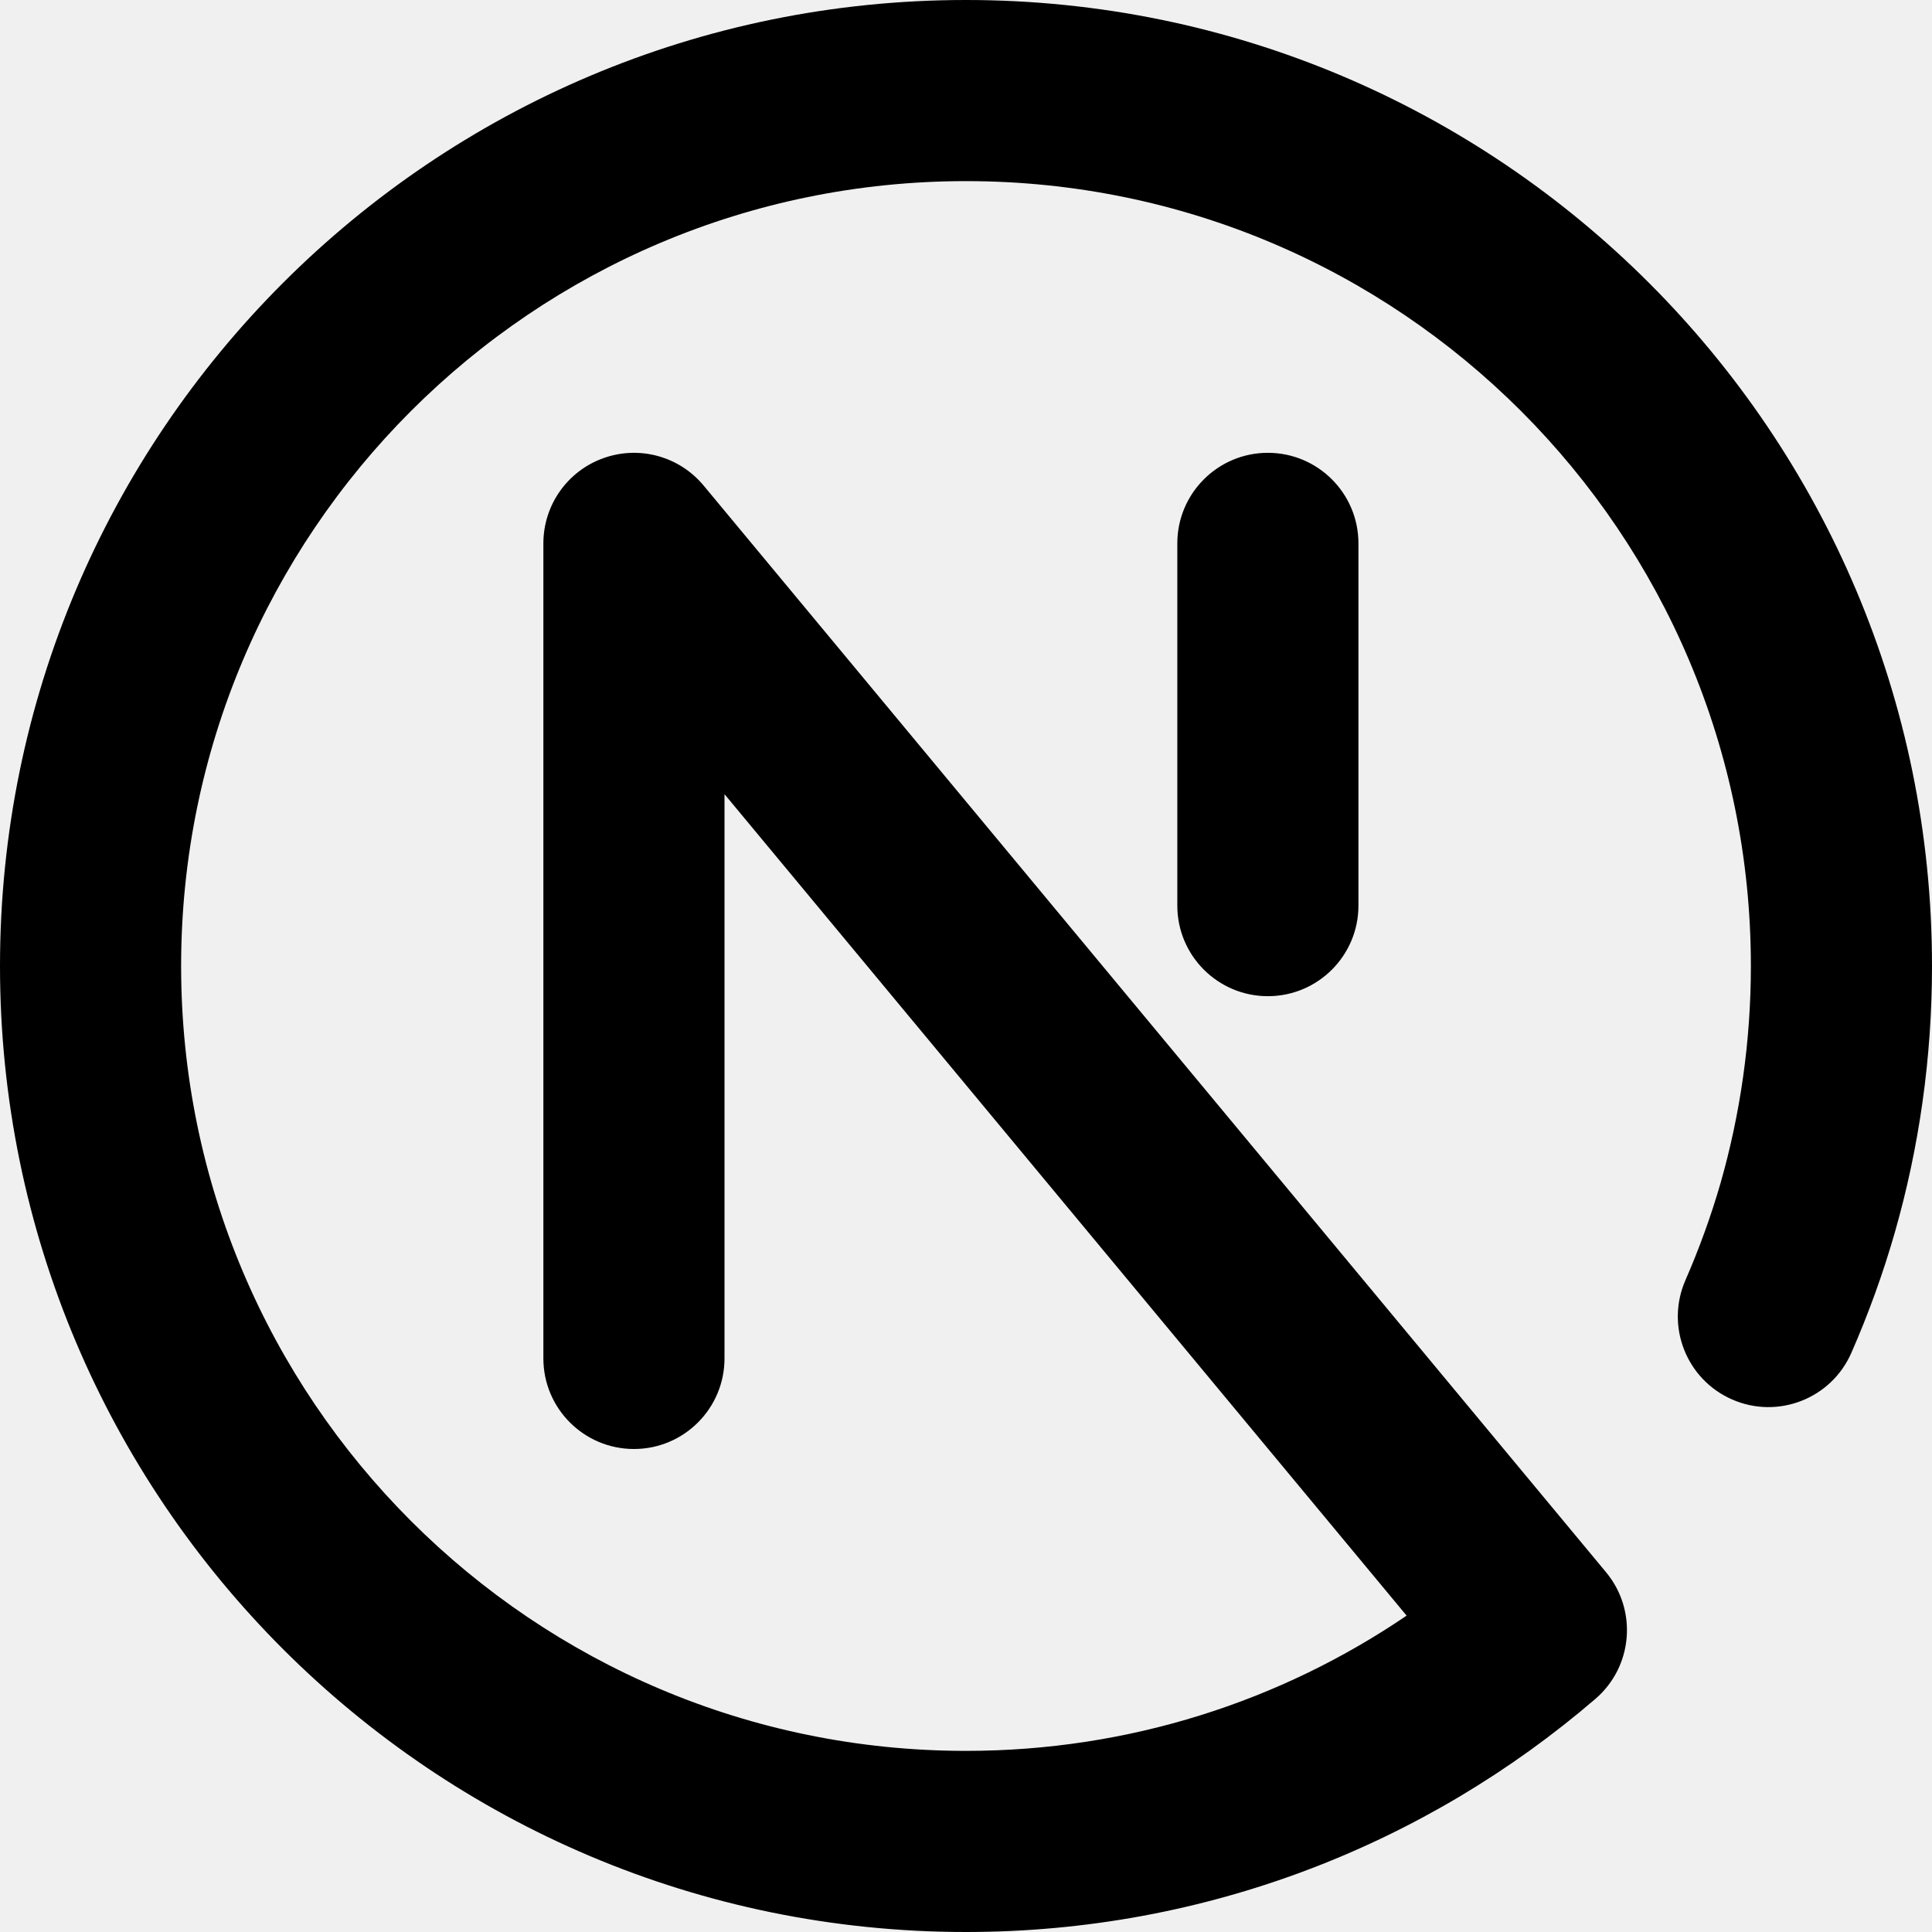
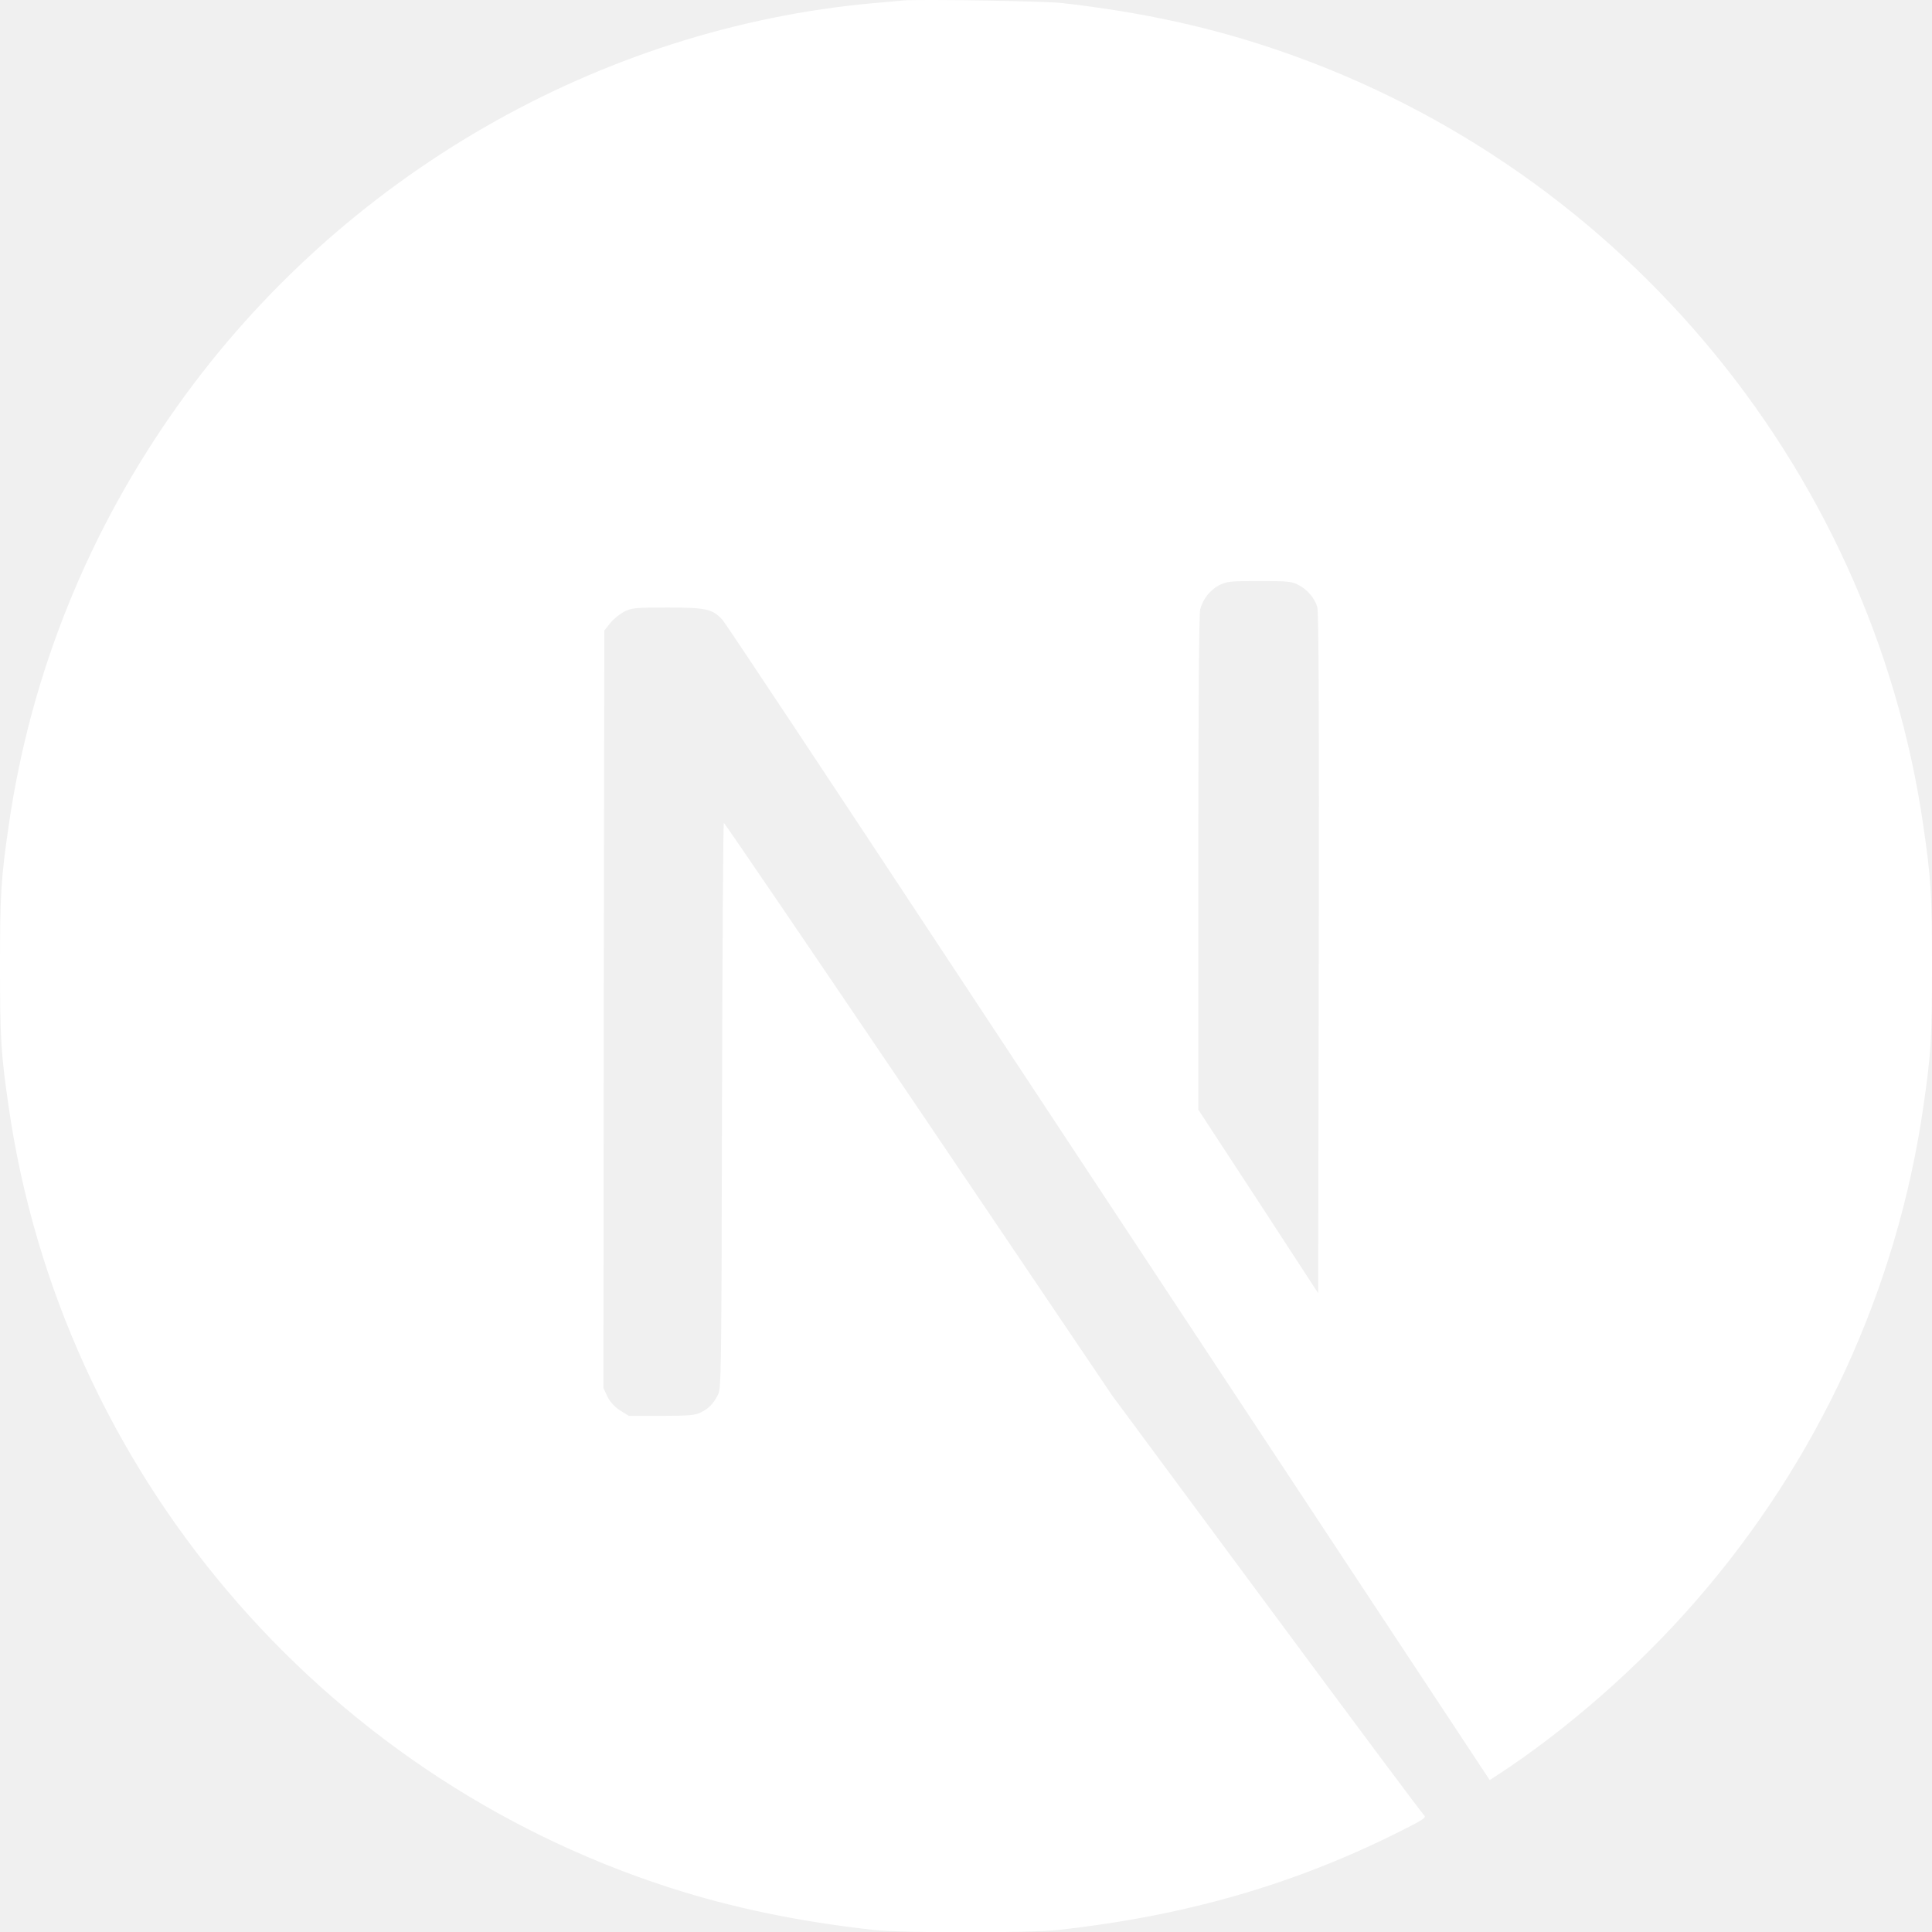
- <svg xmlns="http://www.w3.org/2000/svg" width="800px" height="800px" viewBox="0 0 16 16" fill="none">
-   <path fill-rule="evenodd" clip-rule="evenodd" d="M8 1.5C4.41 1.5 1.5 4.41 1.5 8C1.5 11.59 4.41 14.5 8 14.5C9.353 14.5 10.609 14.087 11.649 13.38L6 6.577V11.25C6 11.664 5.664 12 5.25 12C4.836 12 4.5 11.664 4.5 11.25V4.5C4.5 4.184 4.698 3.902 4.995 3.795C5.293 3.687 5.625 3.778 5.827 4.021L13.301 13.021C13.562 13.336 13.523 13.802 13.213 14.069C11.813 15.272 9.991 16 8 16C3.582 16 0 12.418 0 8C0 3.582 3.582 0 8 0C12.418 0 16 3.582 16 8C16 8.764 15.893 9.505 15.692 10.207C15.594 10.549 15.473 10.882 15.332 11.204C15.166 11.583 14.724 11.756 14.345 11.59C13.965 11.424 13.792 10.982 13.958 10.602C14.072 10.341 14.17 10.071 14.25 9.794C14.412 9.225 14.5 8.623 14.5 8C14.5 4.41 11.59 1.5 8 1.5ZM10.5 3.75C10.914 3.75 11.25 4.086 11.25 4.5V7.5C11.25 7.914 10.914 8.25 10.5 8.25C10.086 8.25 9.75 7.914 9.75 7.5V4.5C9.75 4.086 10.086 3.75 10.5 3.75Z" fill="#000000" />
+ <svg xmlns="http://www.w3.org/2000/svg" width="800px" height="800px" viewBox="0 0 24 24" fill="none">
+   <g id="SVGRepo_bgCarrier" stroke-width="0" />
+   <g id="SVGRepo_tracerCarrier" stroke-linecap="round" stroke-linejoin="round" />
+   <g id="SVGRepo_iconCarrier">
+     <g clip-path="url(#clip0)">
+       <path d="M11.214 0.006C11.162 0.011 10.998 0.028 10.85 0.039C7.442 0.347 4.249 2.186 2.226 5.013C1.1 6.585 0.38 8.368 0.108 10.256C0.012 10.916 0 11.11 0 12.004C0 12.898 0.012 13.093 0.108 13.752C0.76 18.259 3.967 22.045 8.317 23.448C9.096 23.699 9.917 23.87 10.85 23.974C11.214 24.014 12.786 24.014 13.15 23.974C14.761 23.795 16.127 23.396 17.473 22.709C17.68 22.604 17.72 22.575 17.692 22.552C17.673 22.538 16.793 21.358 15.737 19.931L13.818 17.339L11.414 13.78C10.09 11.823 9.002 10.223 8.992 10.223C8.983 10.221 8.974 11.802 8.969 13.733C8.962 17.114 8.96 17.25 8.917 17.33C8.856 17.445 8.809 17.491 8.711 17.543C8.636 17.581 8.57 17.588 8.216 17.588H7.81L7.702 17.52C7.632 17.475 7.58 17.416 7.545 17.348L7.496 17.243L7.5 12.539L7.507 7.833L7.58 7.741C7.618 7.692 7.697 7.629 7.754 7.598C7.85 7.551 7.887 7.547 8.293 7.547C8.772 7.547 8.852 7.565 8.976 7.701C9.011 7.739 10.313 9.7 11.871 12.063C13.429 14.425 15.559 17.651 16.605 19.235L18.506 22.113L18.602 22.05C19.453 21.496 20.354 20.708 21.067 19.887C22.585 18.144 23.564 16.018 23.892 13.752C23.988 13.093 24 12.898 24 12.004C24 11.11 23.988 10.916 23.892 10.256C23.24 5.75 20.033 1.963 15.683 0.56C14.916 0.311 14.1 0.14 13.185 0.037C12.96 0.013 11.409 -0.012 11.214 0.006ZM16.127 7.265C16.239 7.321 16.331 7.429 16.364 7.542C16.382 7.603 16.387 8.907 16.382 11.847L16.375 16.065L15.632 14.925L14.886 13.785V10.719C14.886 8.736 14.895 7.622 14.909 7.568C14.947 7.436 15.029 7.333 15.141 7.272C15.238 7.223 15.273 7.218 15.641 7.218C15.988 7.218 16.049 7.223 16.127 7.265Z" fill="#ffffff" />
+     </g>
+     <defs>
+       <clipPath id="clip0">
+         <rect width="24" height="24" fill="white" />
+       </clipPath>
+     </defs>
+   </g>
</svg>
